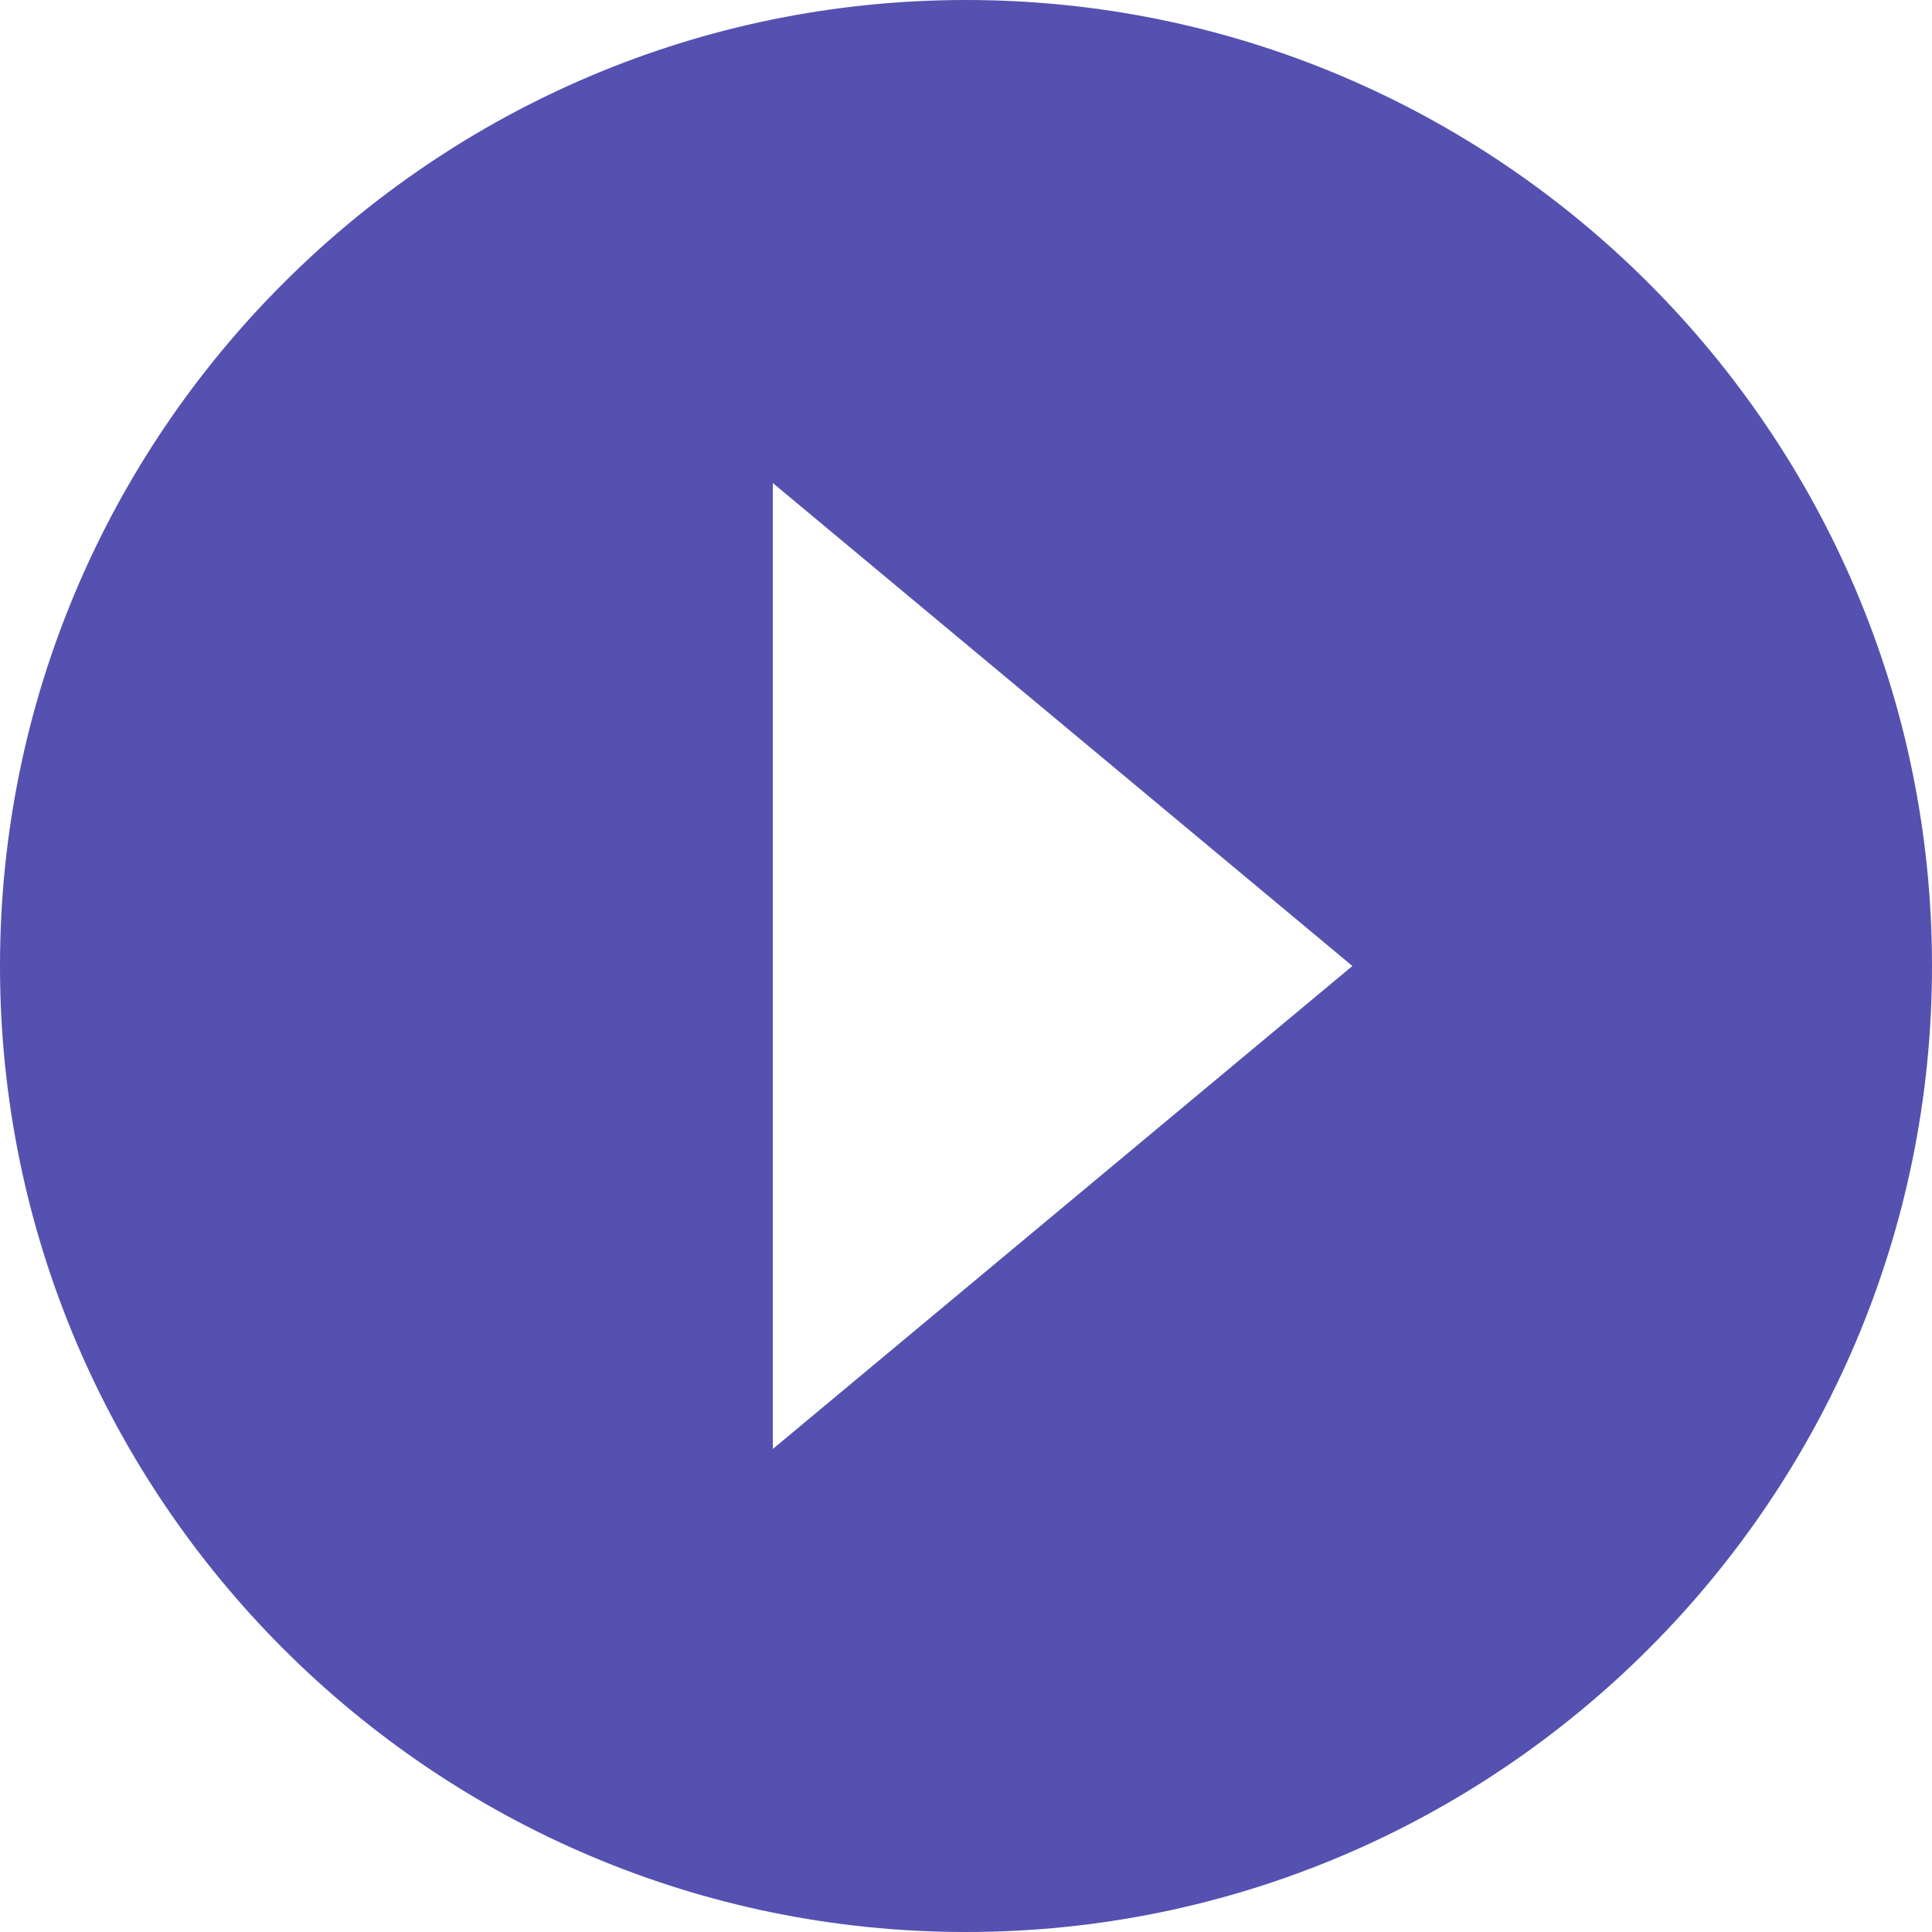
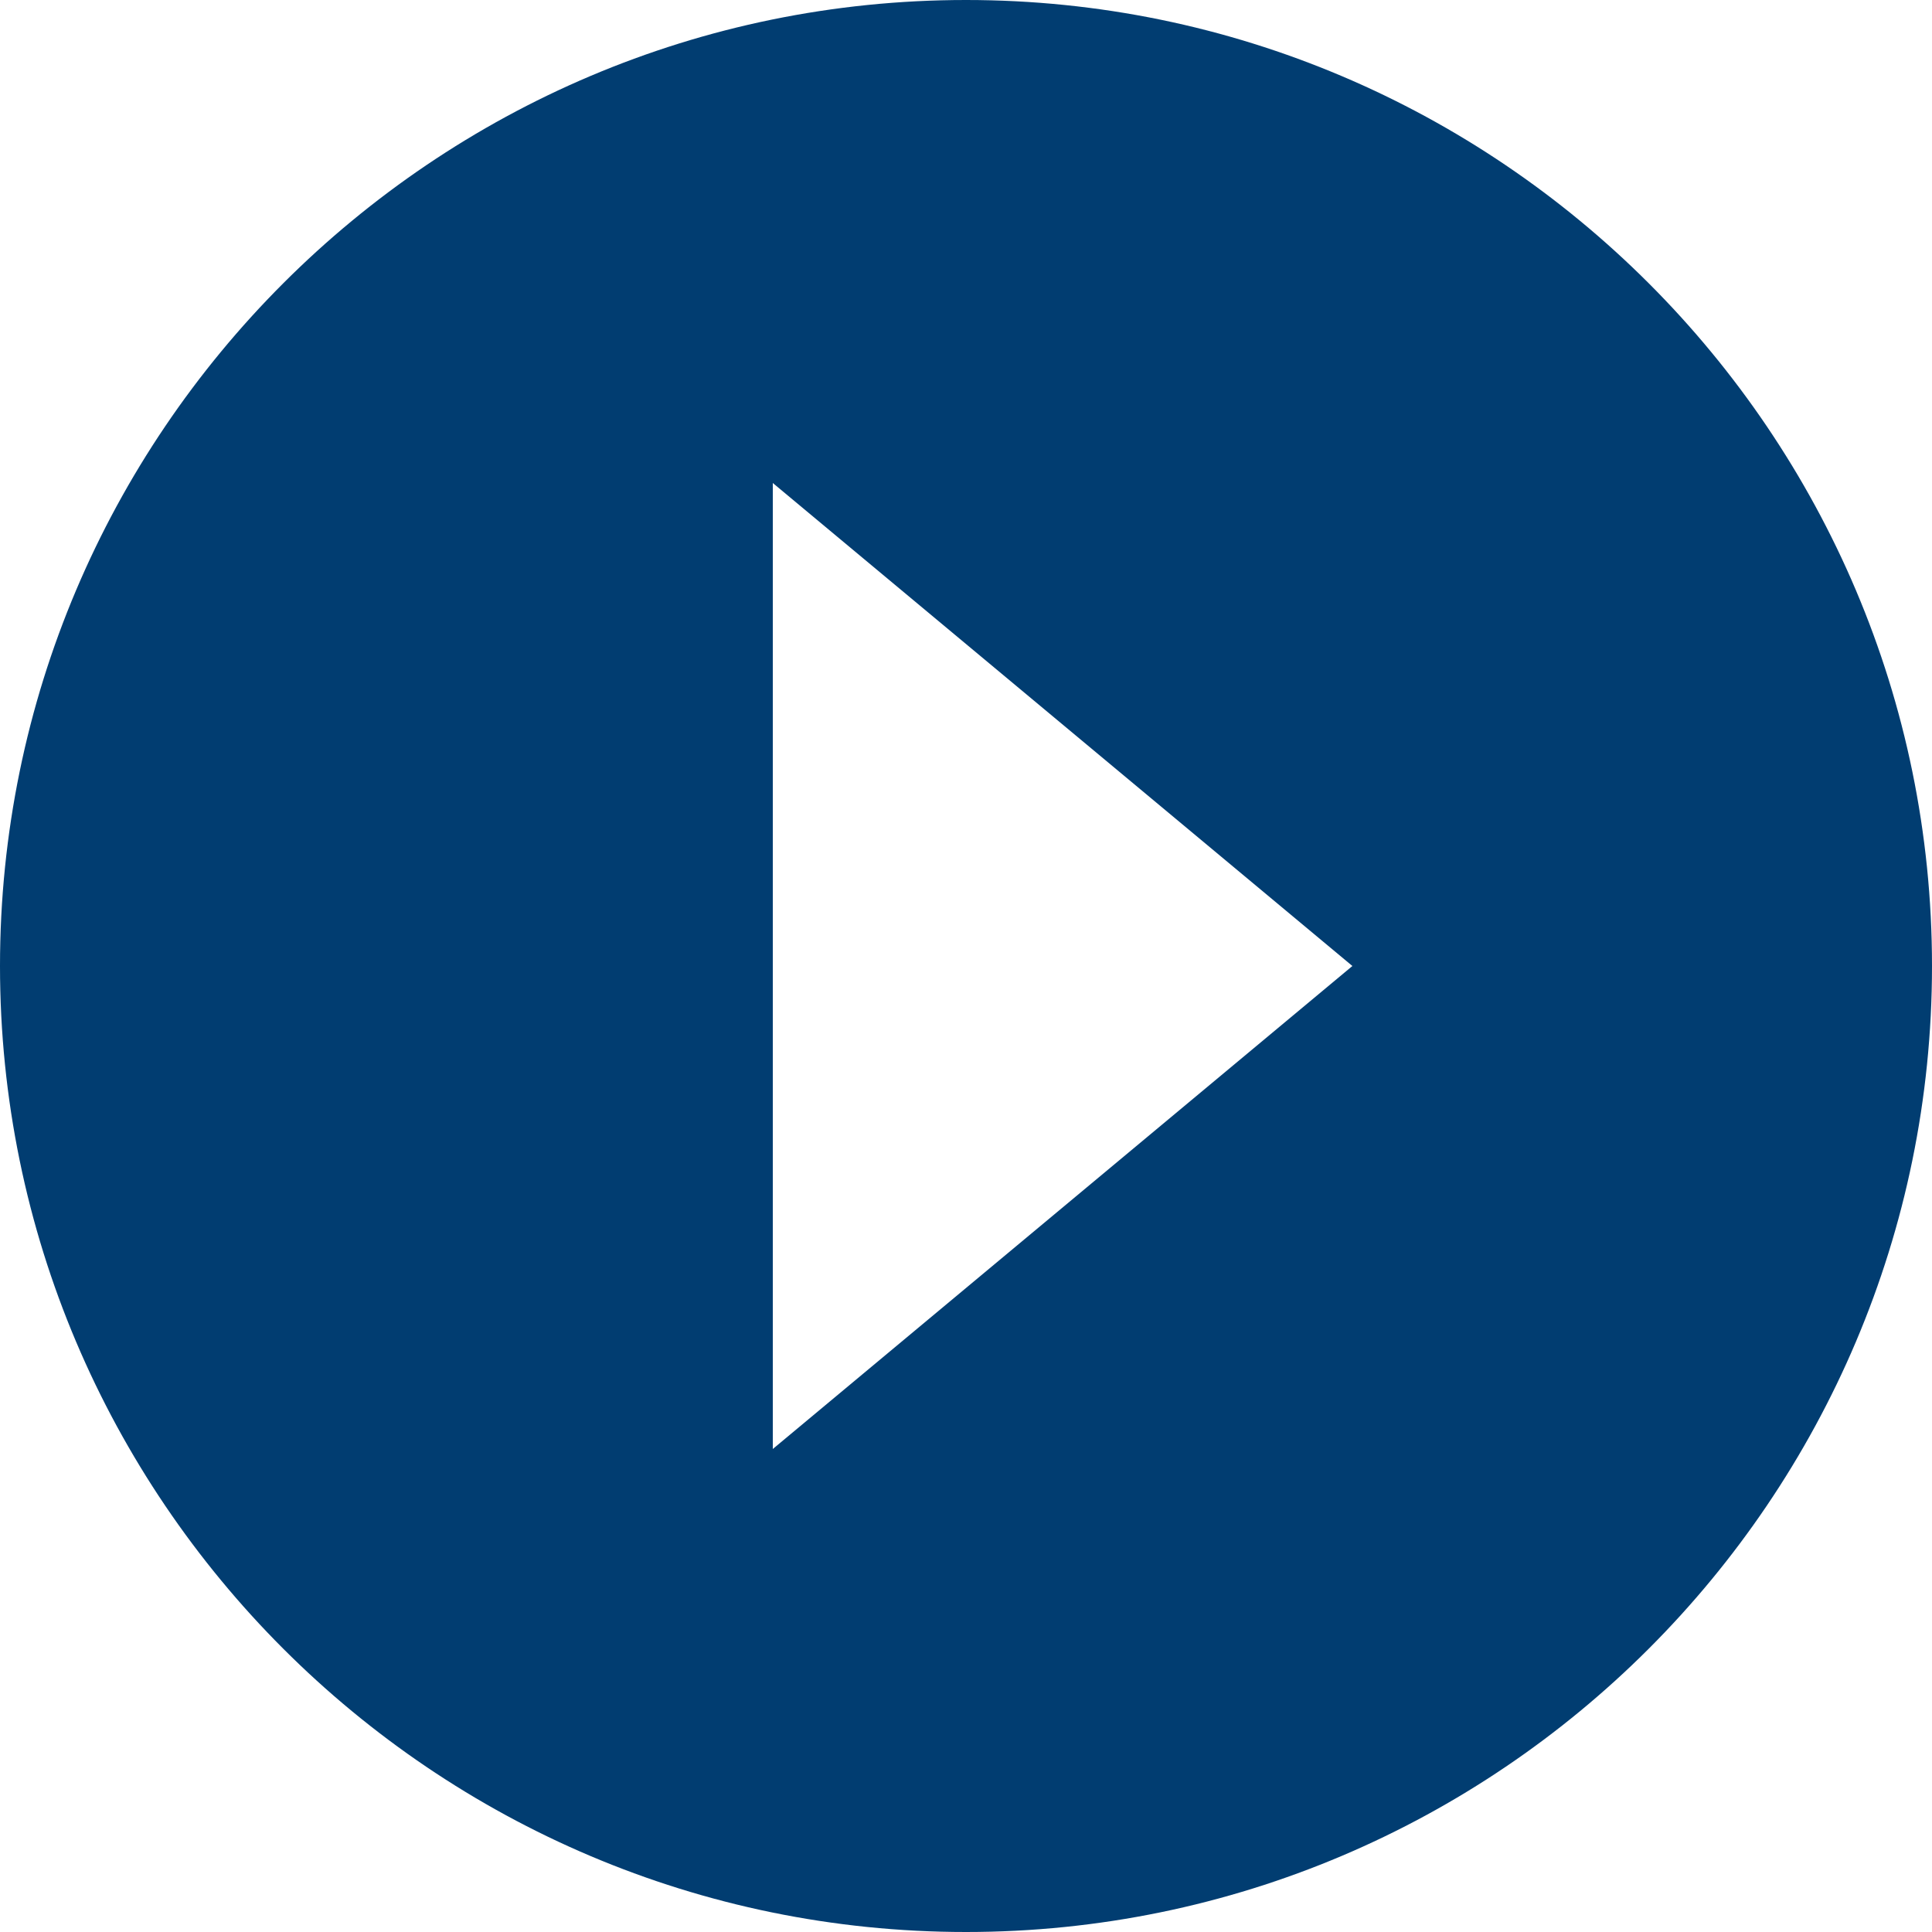
<svg xmlns="http://www.w3.org/2000/svg" width="35" height="35" viewBox="0 0 35 35" fill="none">
-   <path d="M17.5 35C27.149 35 35 27.149 35 17.5C35 7.851 27.149 0 17.5 0C7.851 0 0 7.851 0 17.5C0 27.149 7.851 35 17.5 35ZM14 8.75L24.5 17.5L14 26.25V8.75Z" fill="#5451B0" />
+   <path d="M17.5 35C27.149 35 35 27.149 35 17.5C35 7.851 27.149 0 17.5 0C7.851 0 0 7.851 0 17.5C0 27.149 7.851 35 17.5 35ZM14 8.75L24.5 17.5L14 26.25V8.75Z" fill="#013D71" />
</svg>
